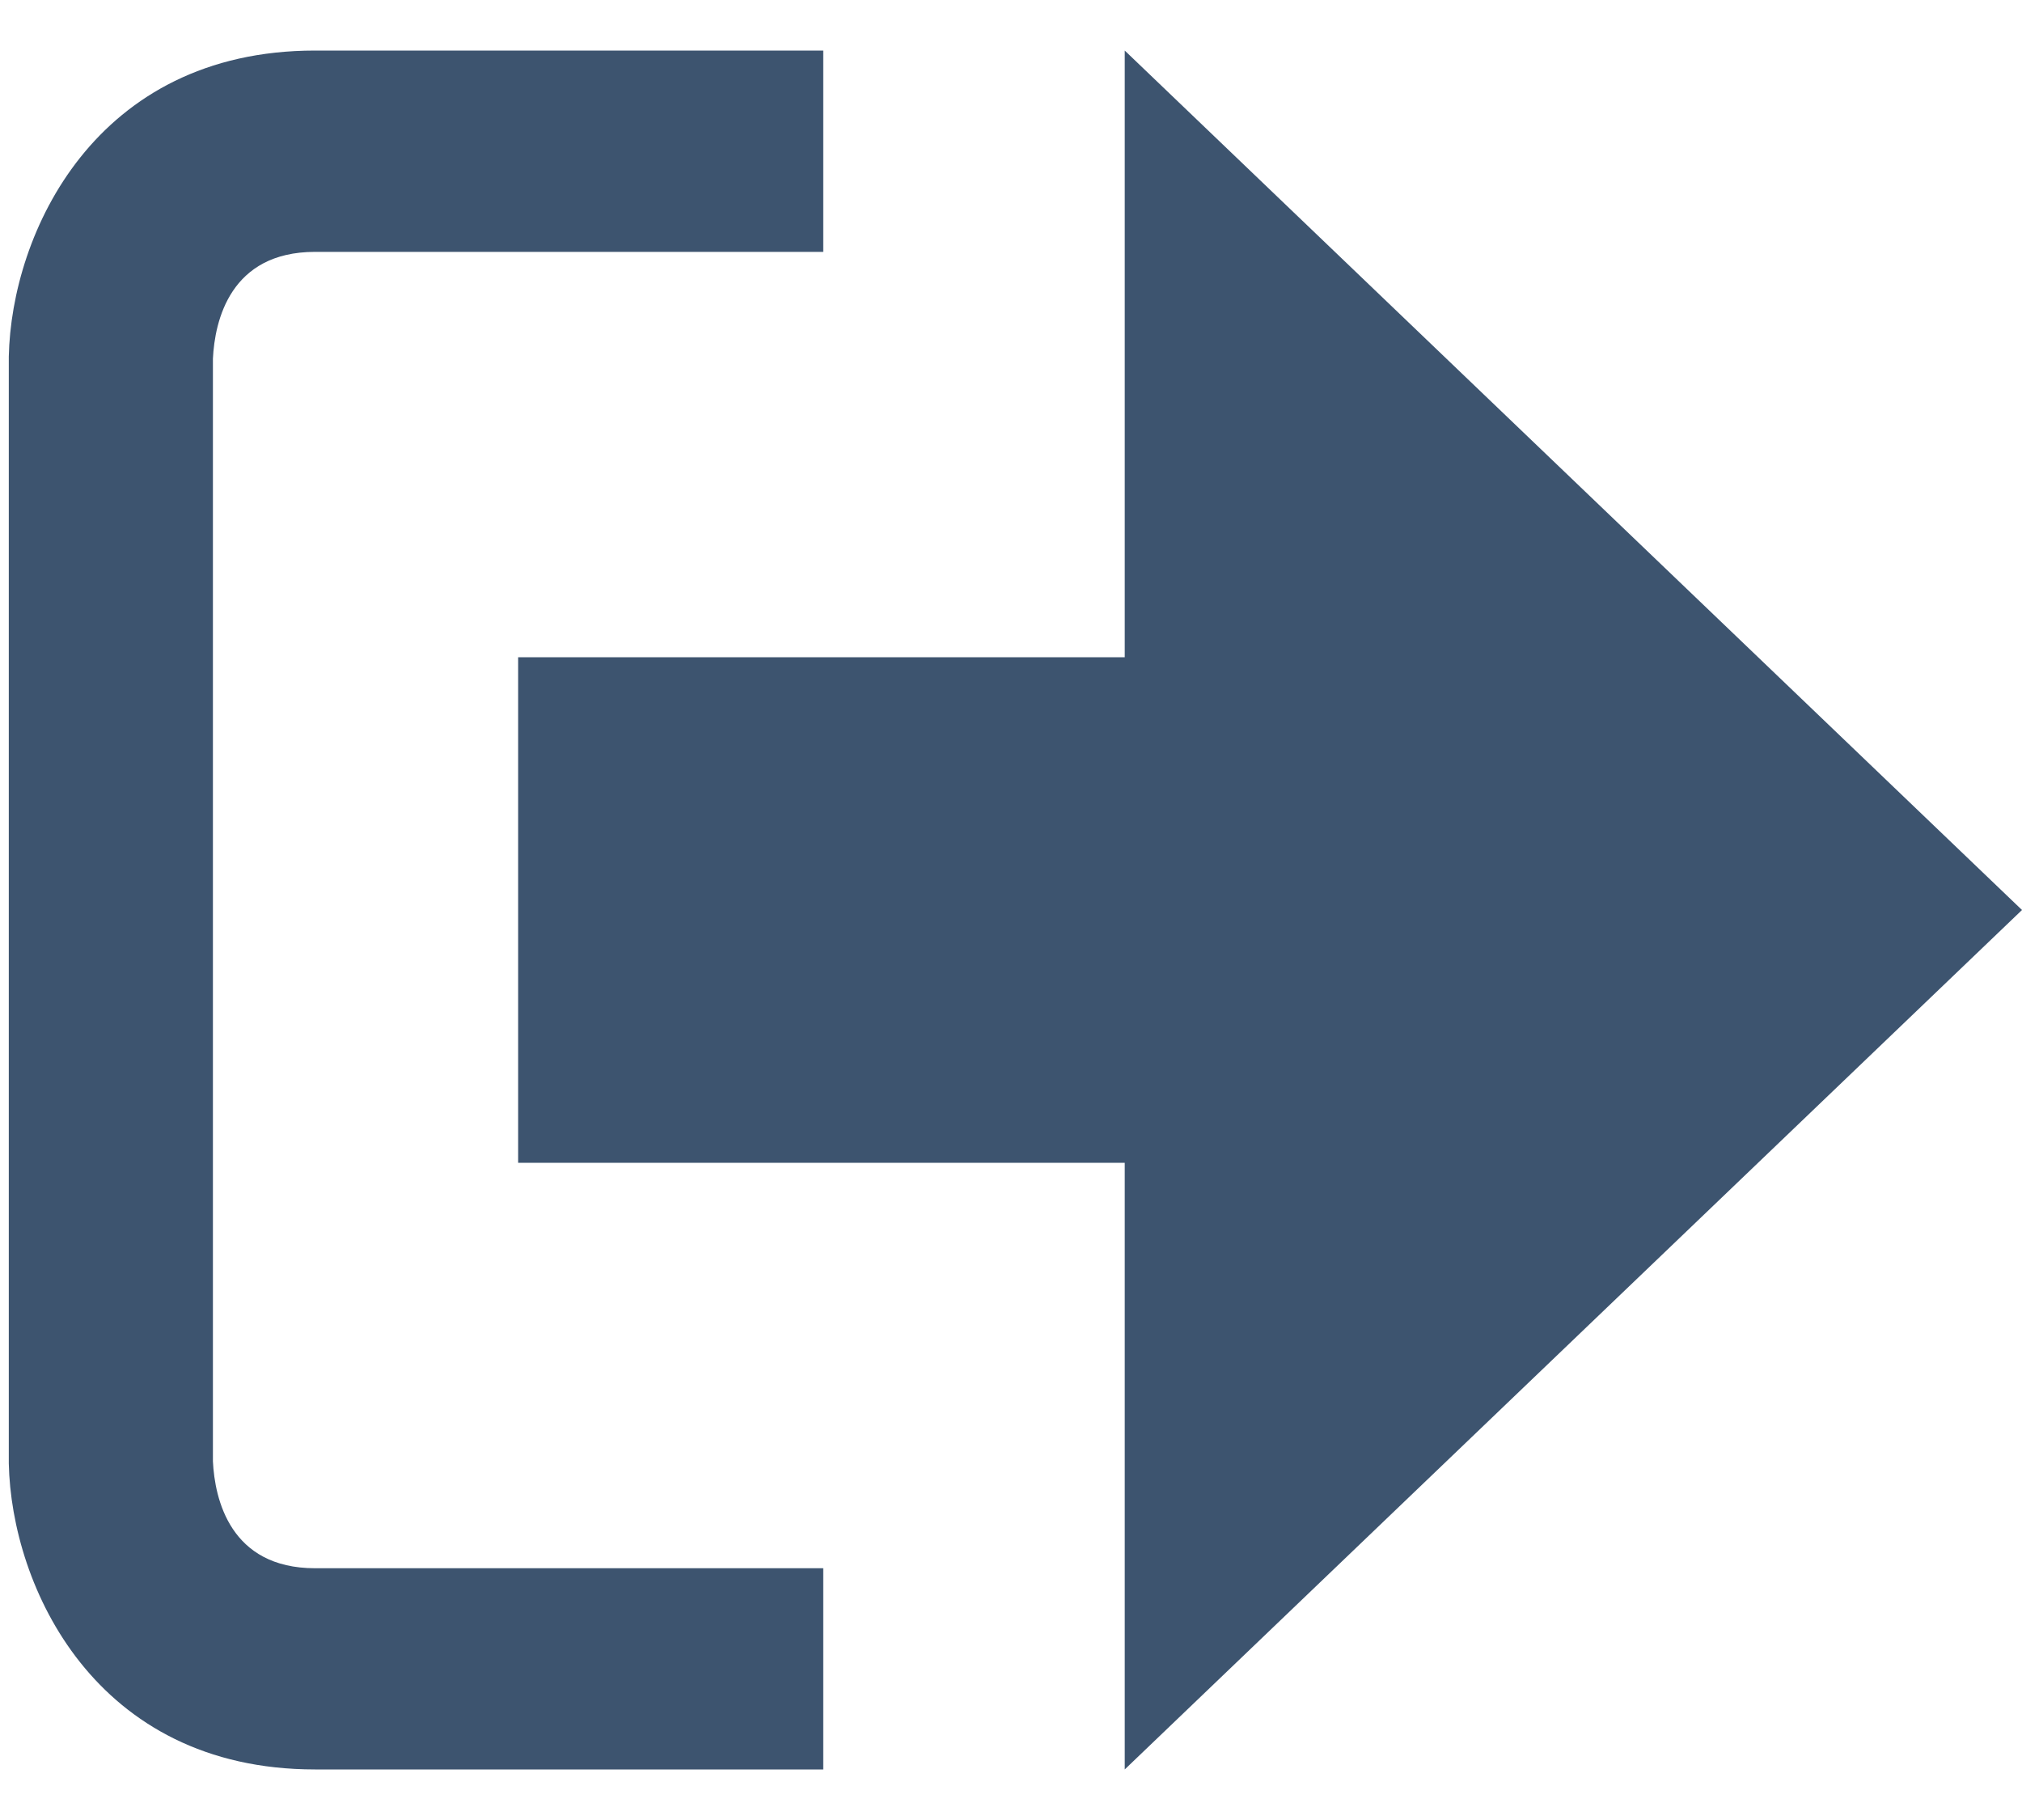
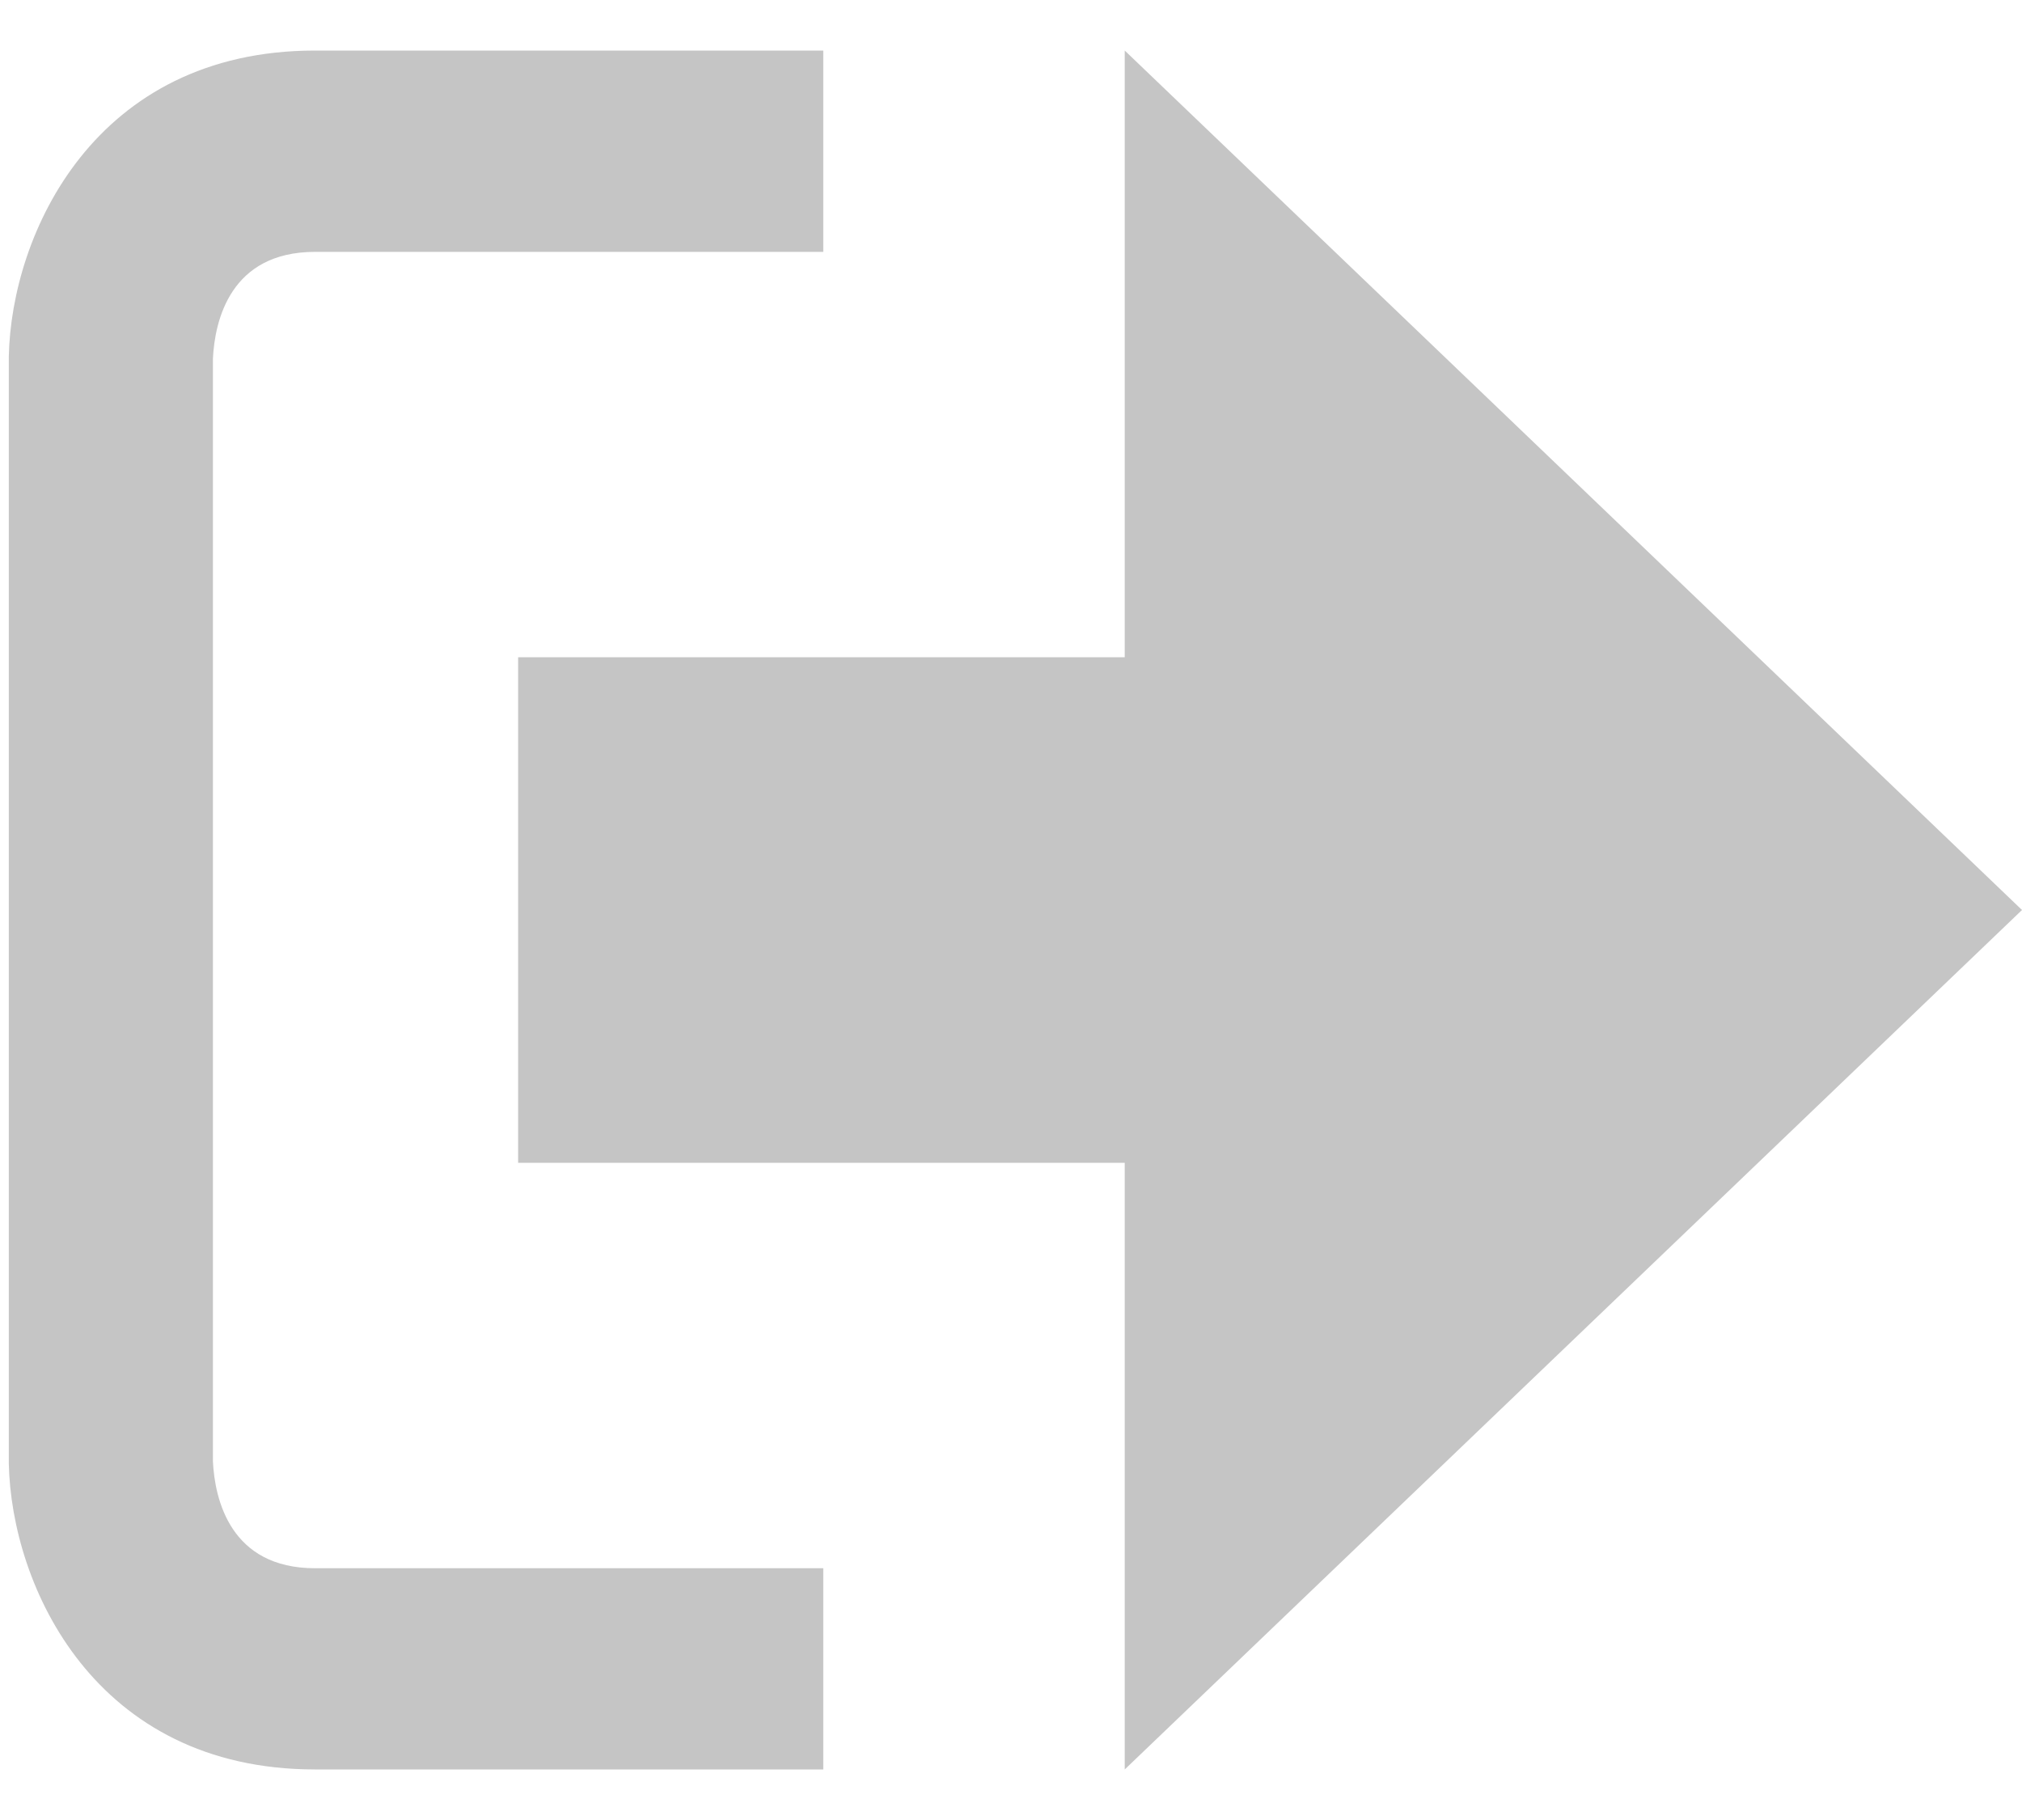
<svg xmlns="http://www.w3.org/2000/svg" width="20" height="18" viewBox="0 0 20 18" fill="none">
-   <path d="M20 9L11.125 0.5V6.5H5.125V11.5H11.125V17.5L20 9Z" fill="#3D546F" />
-   <path d="M2.106 14.452V3.548C2.124 3.172 2.277 2.491 3.116 2.491H8.143V0.5H3.116C0.938 0.5 0.112 2.31 0.087 3.527V14.473C0.112 15.689 0.938 17.5 3.116 17.5H8.143V15.51H3.116C2.277 15.51 2.124 14.827 2.106 14.452Z" fill="#3D546F" />
+   <path d="M20 9L11.125 0.5V6.5H5.125V11.5H11.125V17.5L20 9Z" fill="#C5C5C5" />
+   <path d="M2.106 14.452V3.548C2.124 3.172 2.277 2.491 3.116 2.491H8.143V0.5H3.116C0.938 0.5 0.112 2.31 0.087 3.527V14.473C0.112 15.689 0.938 17.5 3.116 17.5H8.143V15.51H3.116C2.277 15.51 2.124 14.827 2.106 14.452Z" fill="#C5C5C5" />
</svg>
